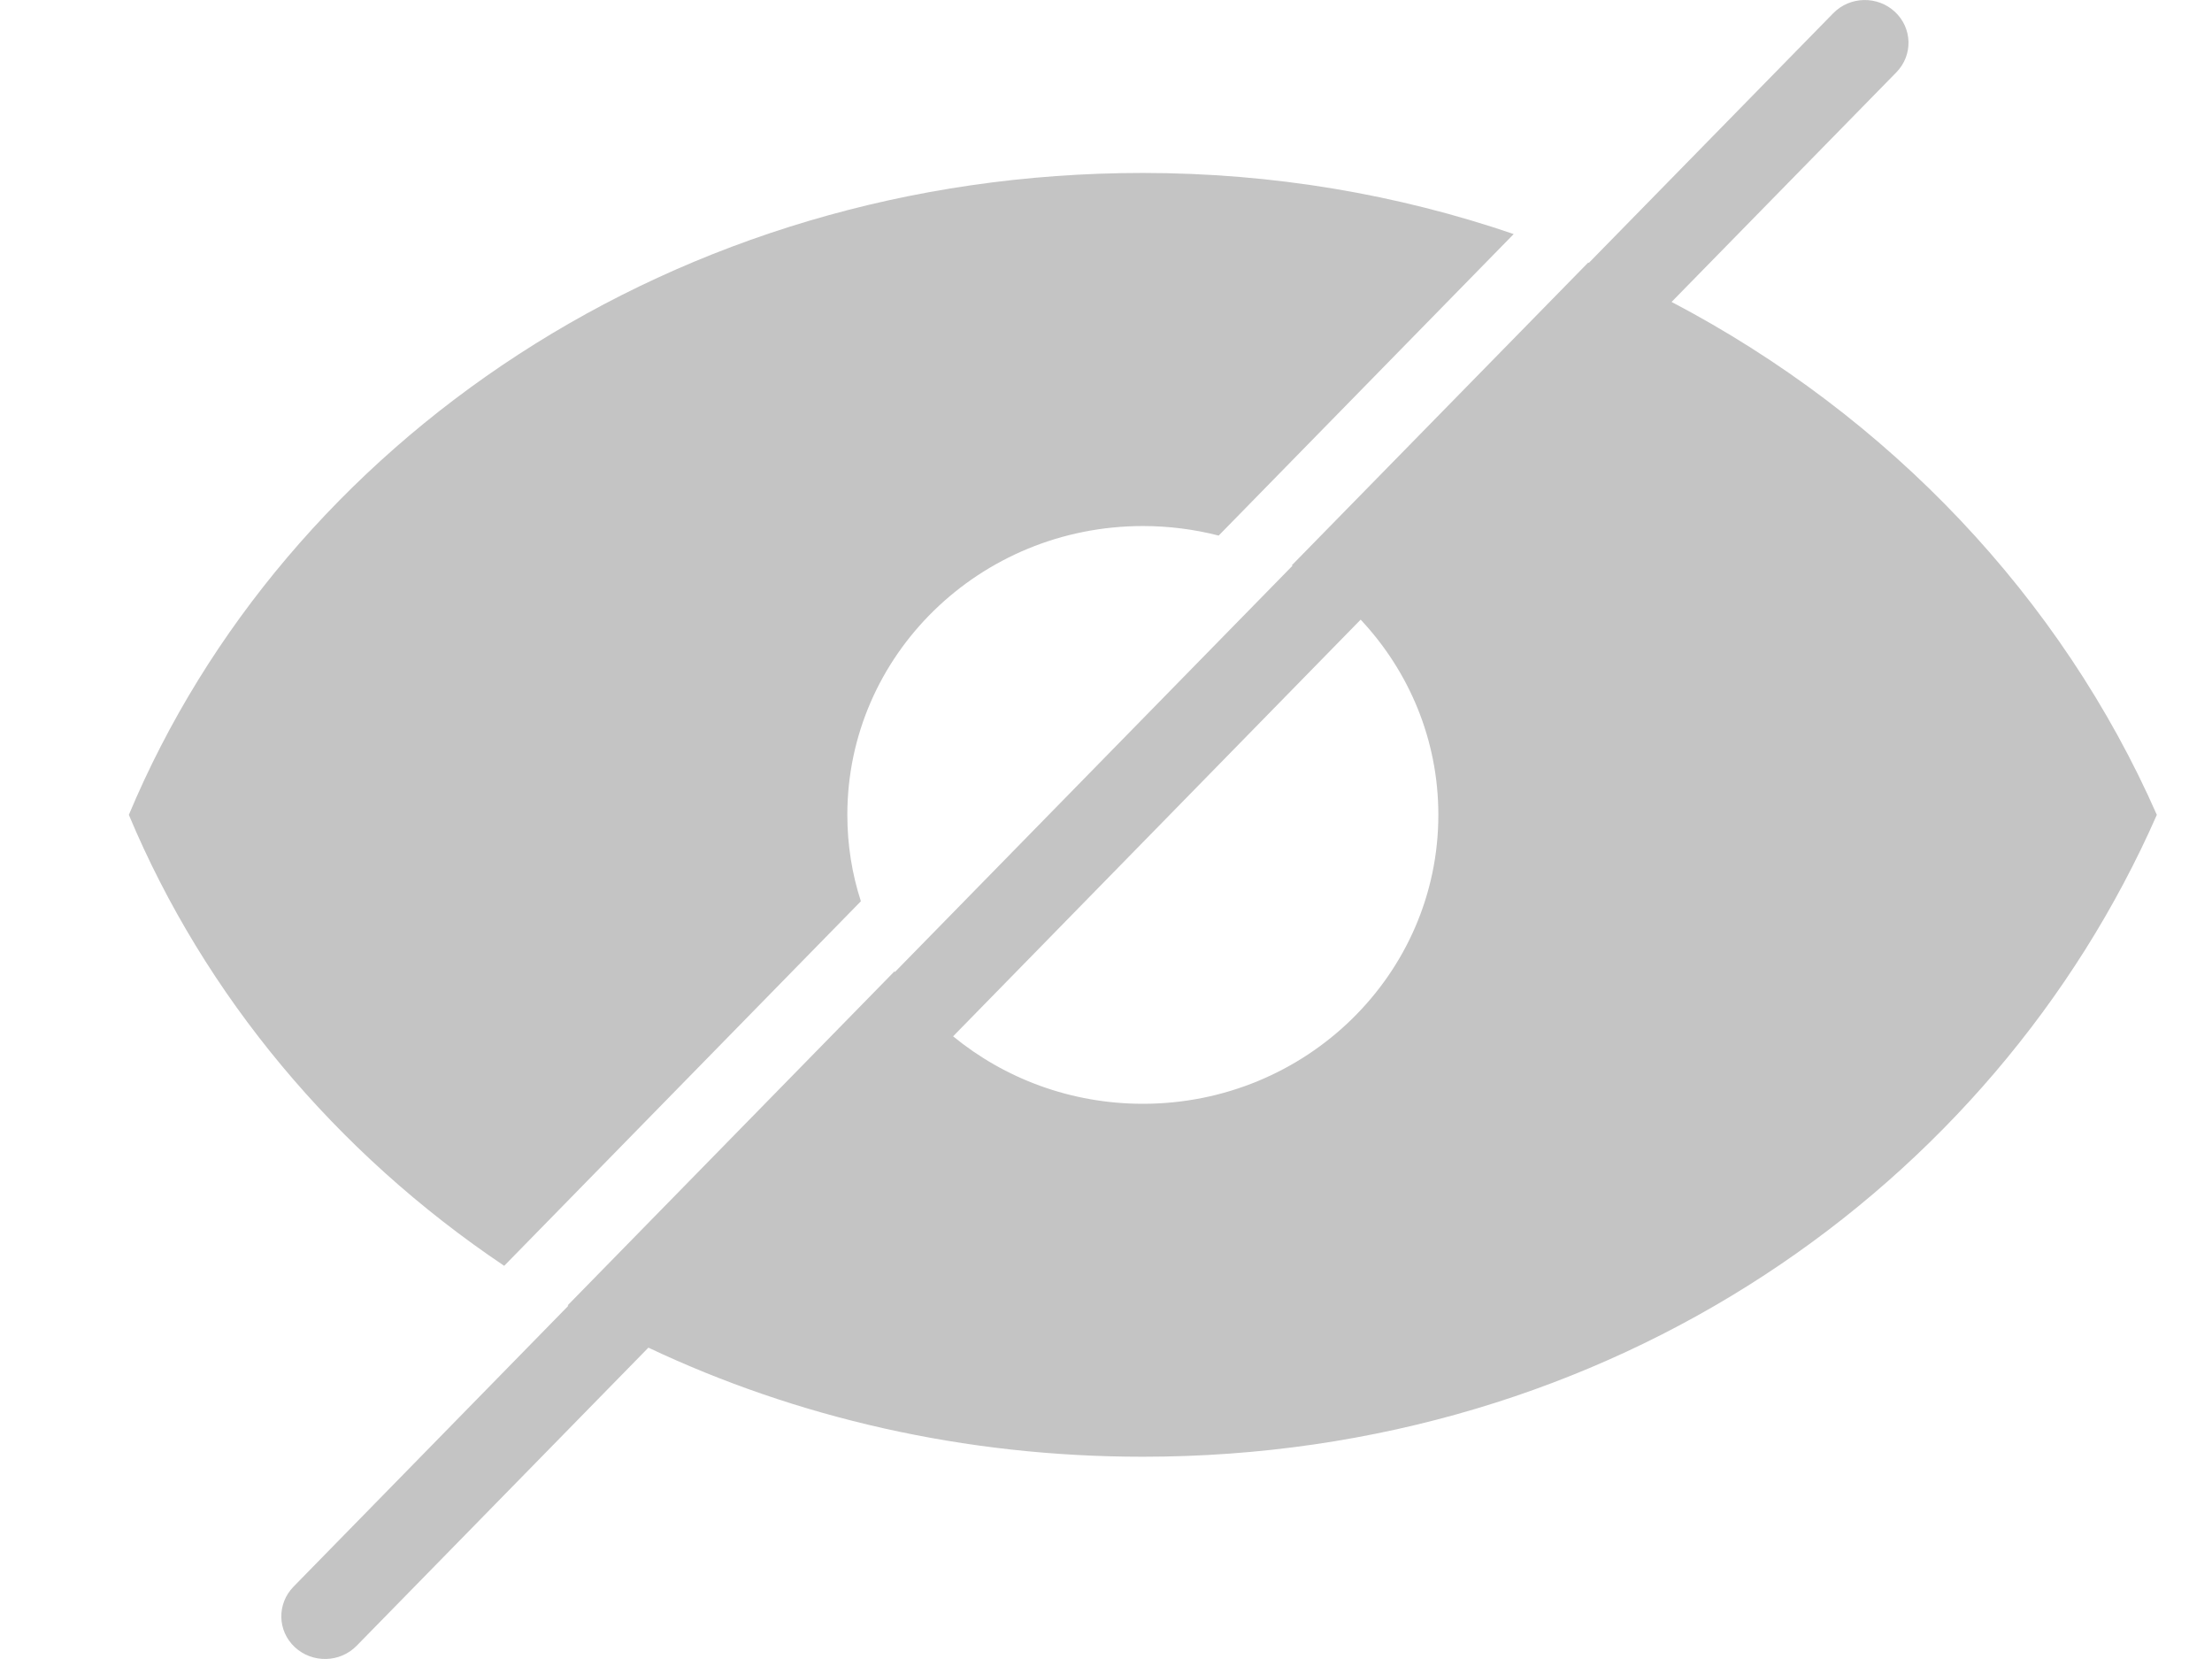
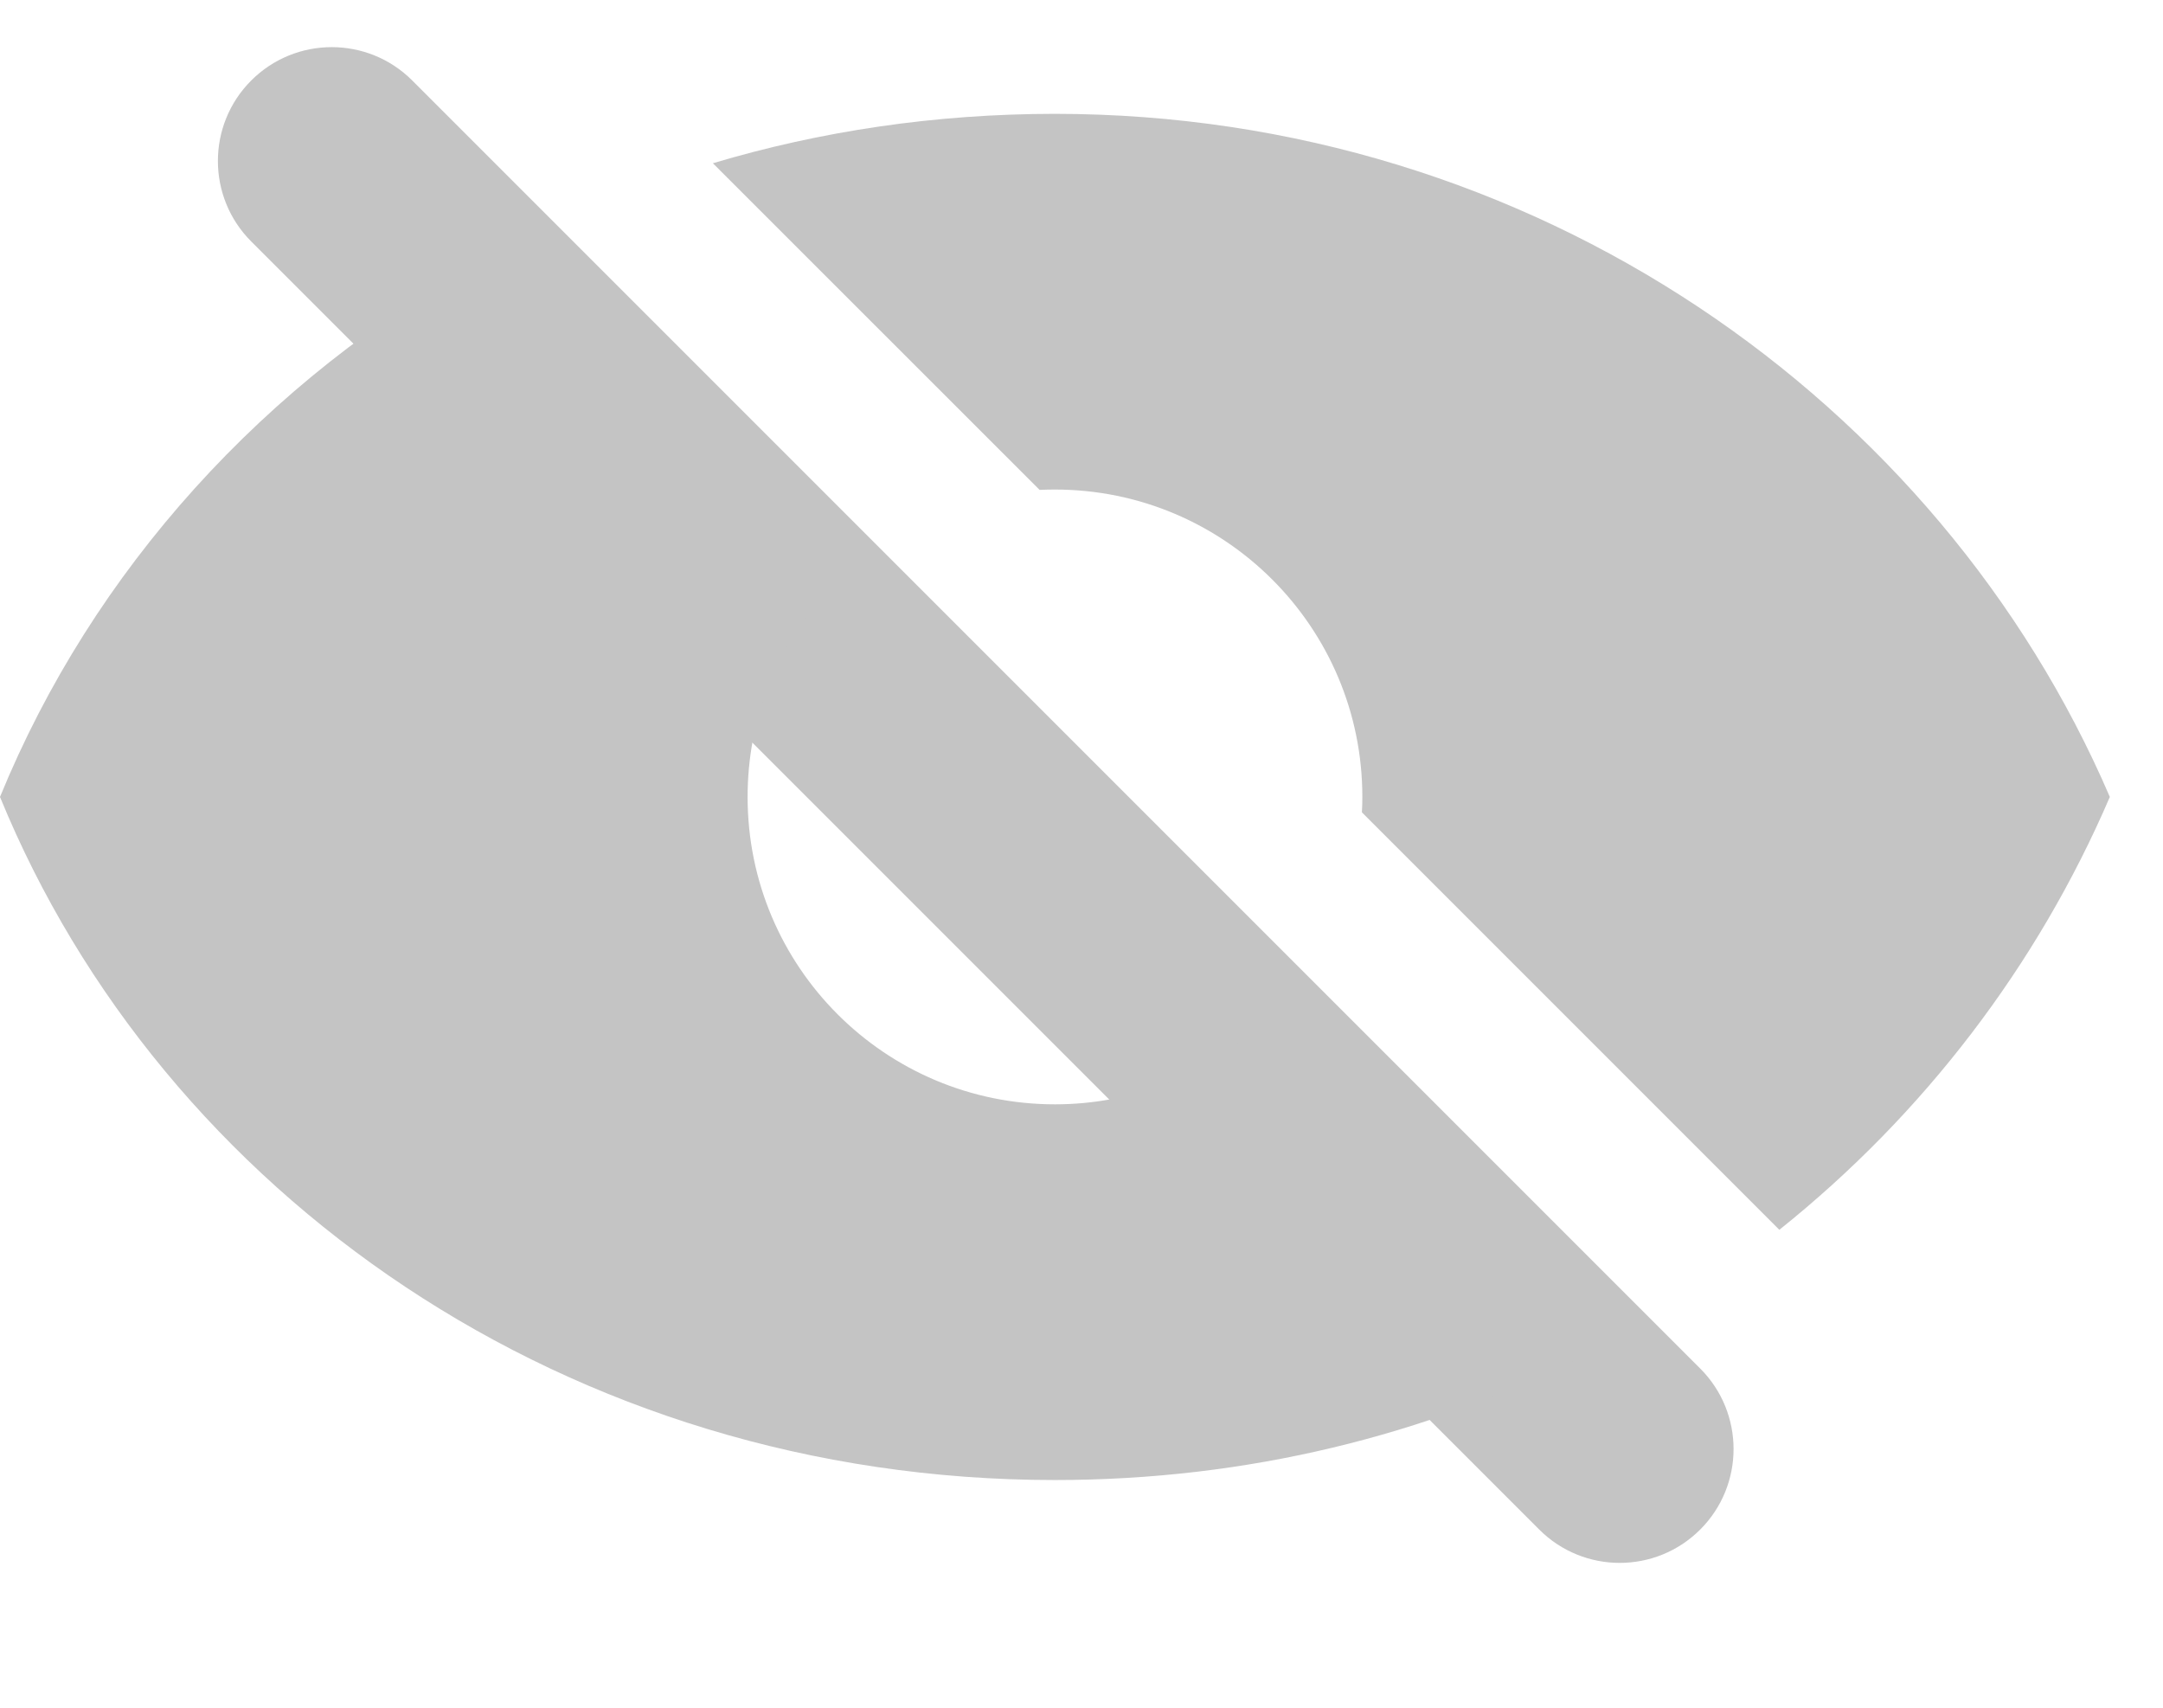
- <svg xmlns="http://www.w3.org/2000/svg" width="16" height="12" viewBox="0 0 16 12" fill="none">
-   <path fill-rule="evenodd" clip-rule="evenodd" d="M13.707 0.086C13.581 -0.032 13.381 -0.028 13.26 0.096L11.493 1.901C11.491 1.9 11.489 1.9 11.488 1.899L9.344 4.089C9.346 4.09 9.347 4.091 9.349 4.092L6.473 7.031C6.472 7.029 6.471 7.028 6.47 7.026L4.106 9.442C4.108 9.443 4.109 9.444 4.111 9.445L2.123 11.477C2.002 11.601 2.006 11.796 2.132 11.914C2.259 12.032 2.459 12.028 2.58 11.904L4.69 9.748C5.757 10.252 6.97 10.537 8.266 10.537C11.652 10.537 14.416 8.588 15.601 5.894C14.911 4.326 13.667 3.01 12.091 2.184L13.717 0.523C13.838 0.399 13.833 0.204 13.707 0.086ZM9.842 4.482L6.894 7.496C7.265 7.8 7.744 7.984 8.267 7.984C9.447 7.984 10.404 7.048 10.404 5.894C10.404 5.35 10.191 4.854 9.842 4.482ZM8.266 1.251C9.21 1.251 10.113 1.407 10.949 1.693L8.815 3.874C8.64 3.829 8.456 3.805 8.267 3.805C7.086 3.805 6.129 4.74 6.129 5.894C6.129 6.112 6.163 6.322 6.227 6.519L3.647 9.156C2.428 8.337 1.48 7.203 0.932 5.894C2.06 3.2 4.881 1.251 8.266 1.251Z" fill="#C4C4C4" />
+ <svg xmlns="http://www.w3.org/2000/svg" width="19" height="15" viewBox="0 0 19 15" fill="none">
+   <rect x="1.5" y="1.414" width="2" height="18" rx="1" transform="rotate(-45 1.5 1.41422)" fill="#C4C4C4" />
+   <path fill-rule="evenodd" clip-rule="evenodd" d="M4.268 2.268C2.325 3.338 0.814 5.012 0 7C1.426 10.482 4.99 13 9.266 13C10.962 13 12.535 12.604 13.909 11.909L11.038 9.038C10.564 9.45 9.944 9.7 9.267 9.7C7.775 9.7 6.567 8.491 6.567 7C6.567 6.322 6.816 5.703 7.229 5.229L4.268 2.268ZM11.963 7.135C11.966 7.09 11.967 7.045 11.967 7C11.967 5.509 10.758 4.3 9.267 4.3C9.221 4.3 9.176 4.301 9.132 4.303L6.262 1.434C7.206 1.152 8.215 1 9.266 1C13.472 1 17.036 3.519 18.533 7C17.896 8.482 16.897 9.789 15.63 10.802L11.963 7.135Z" fill="#C4C4C4" />
</svg>
